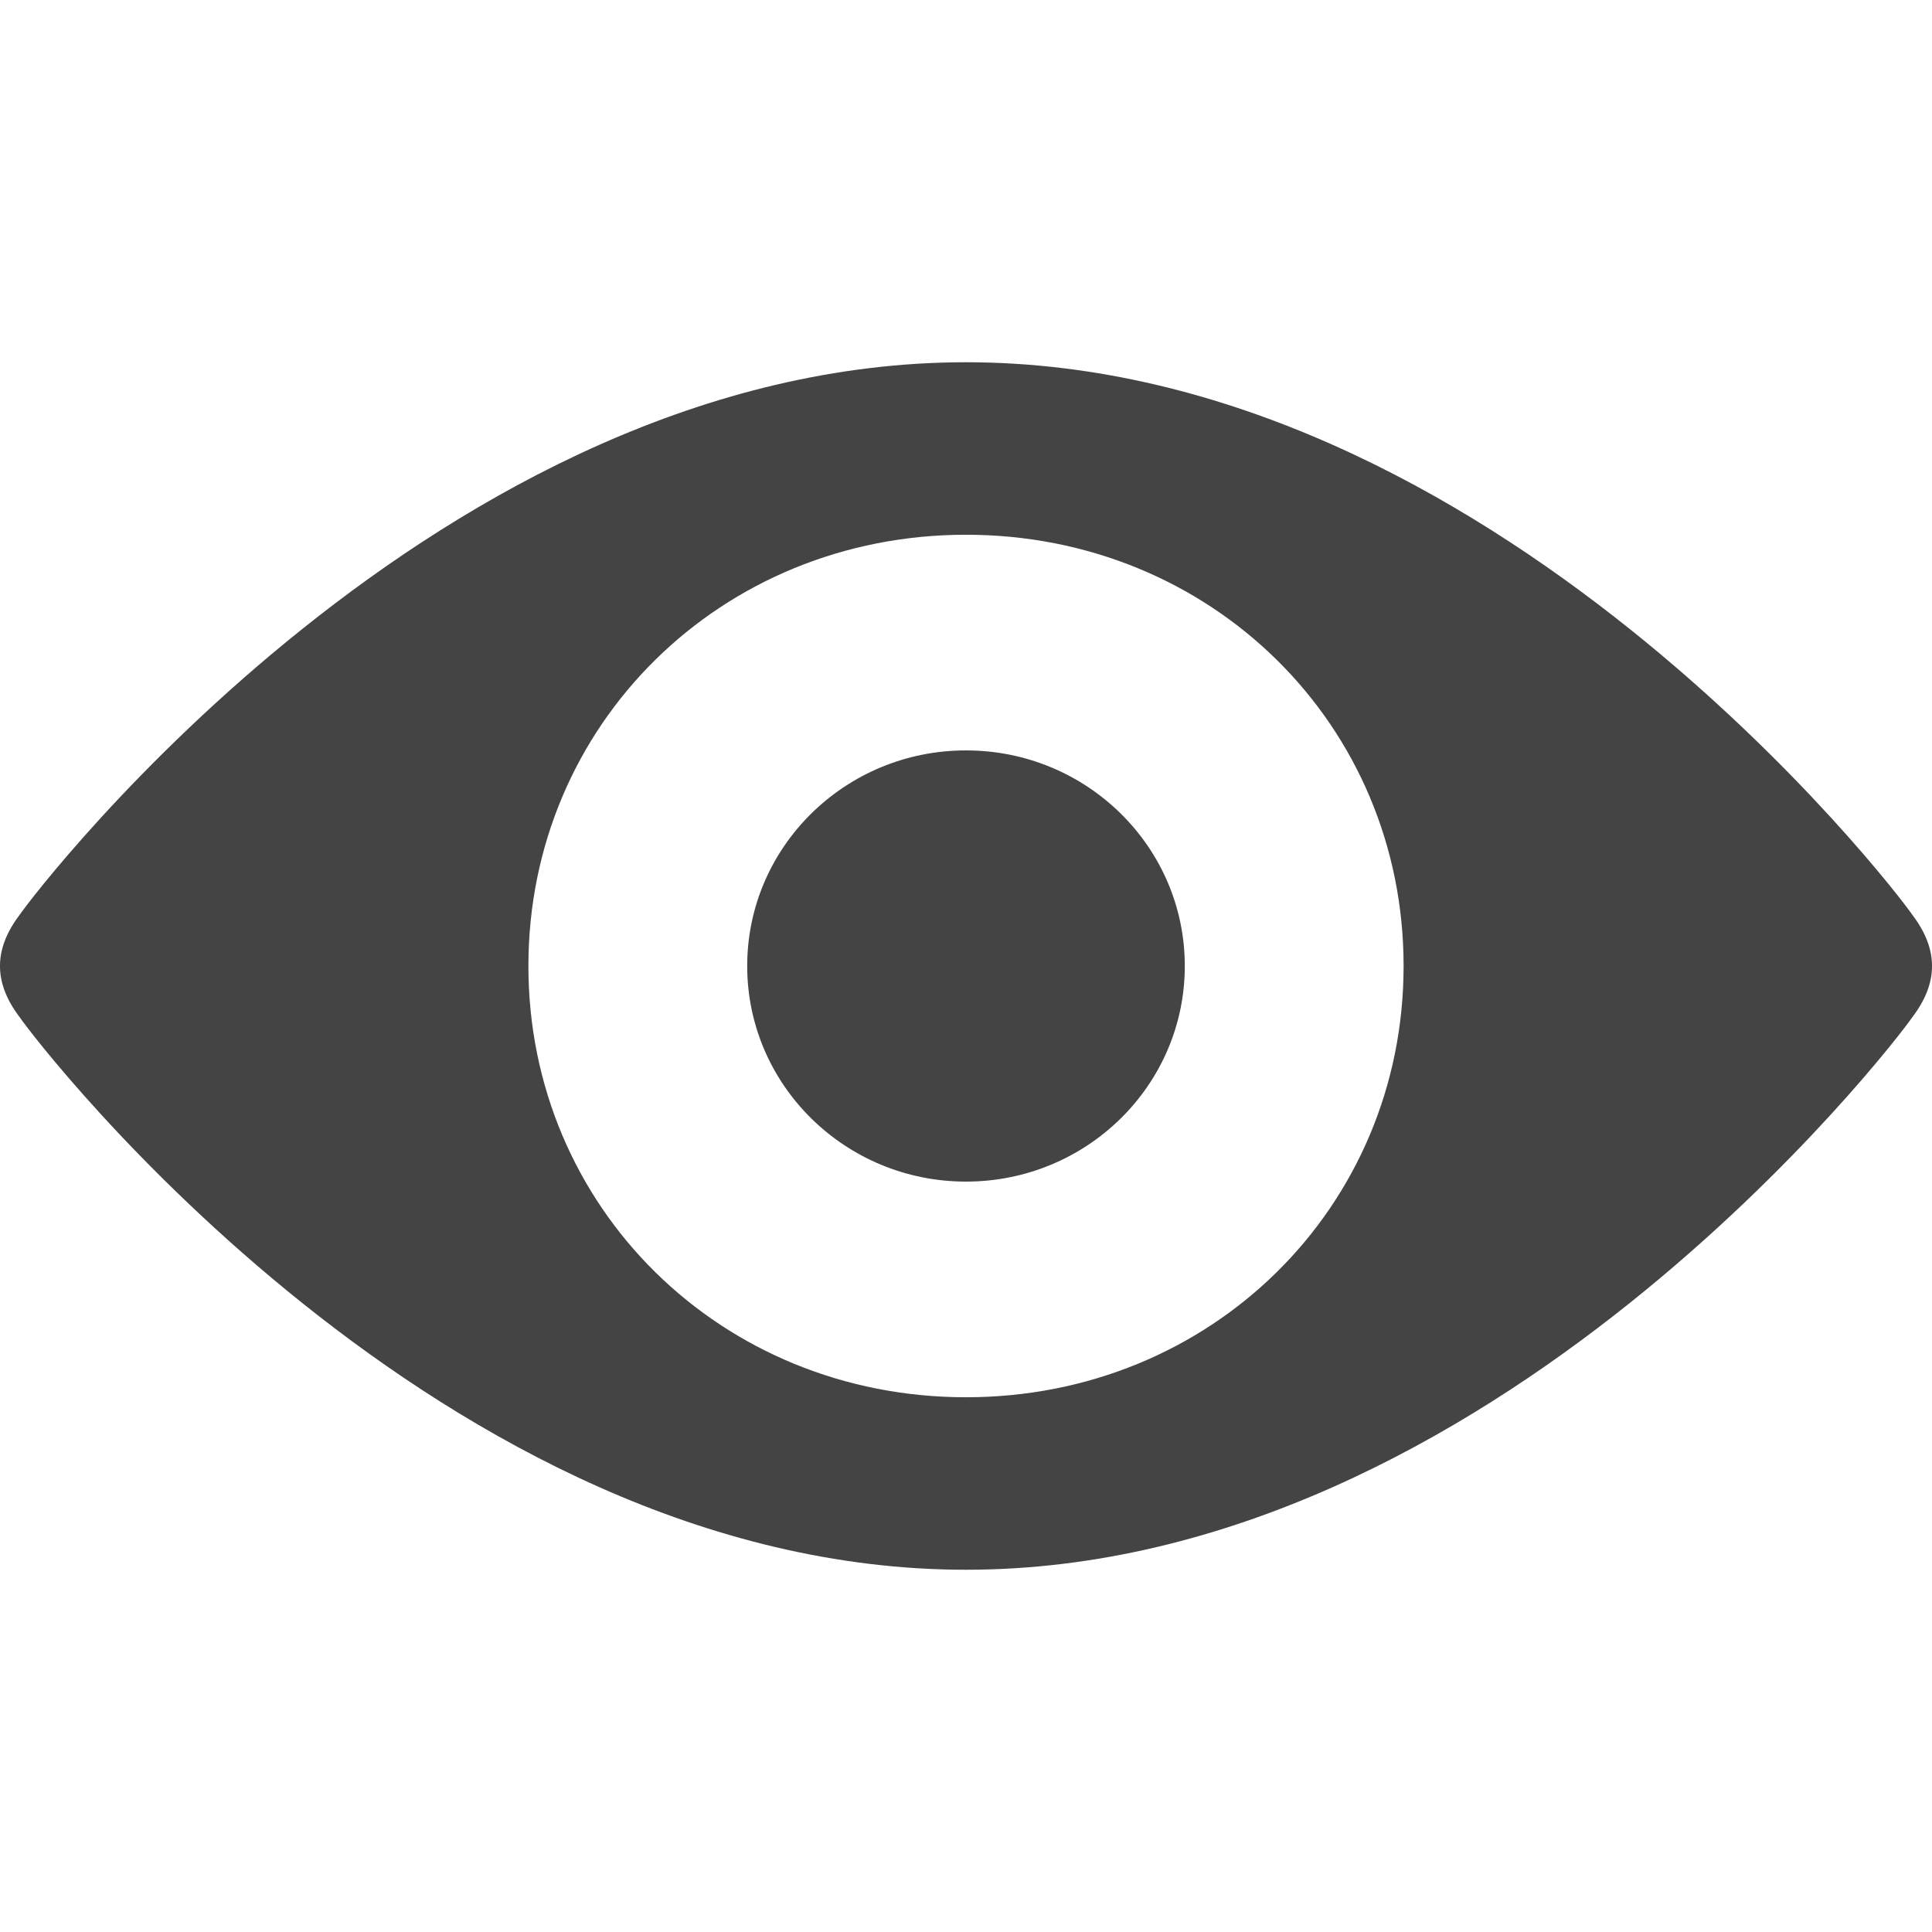
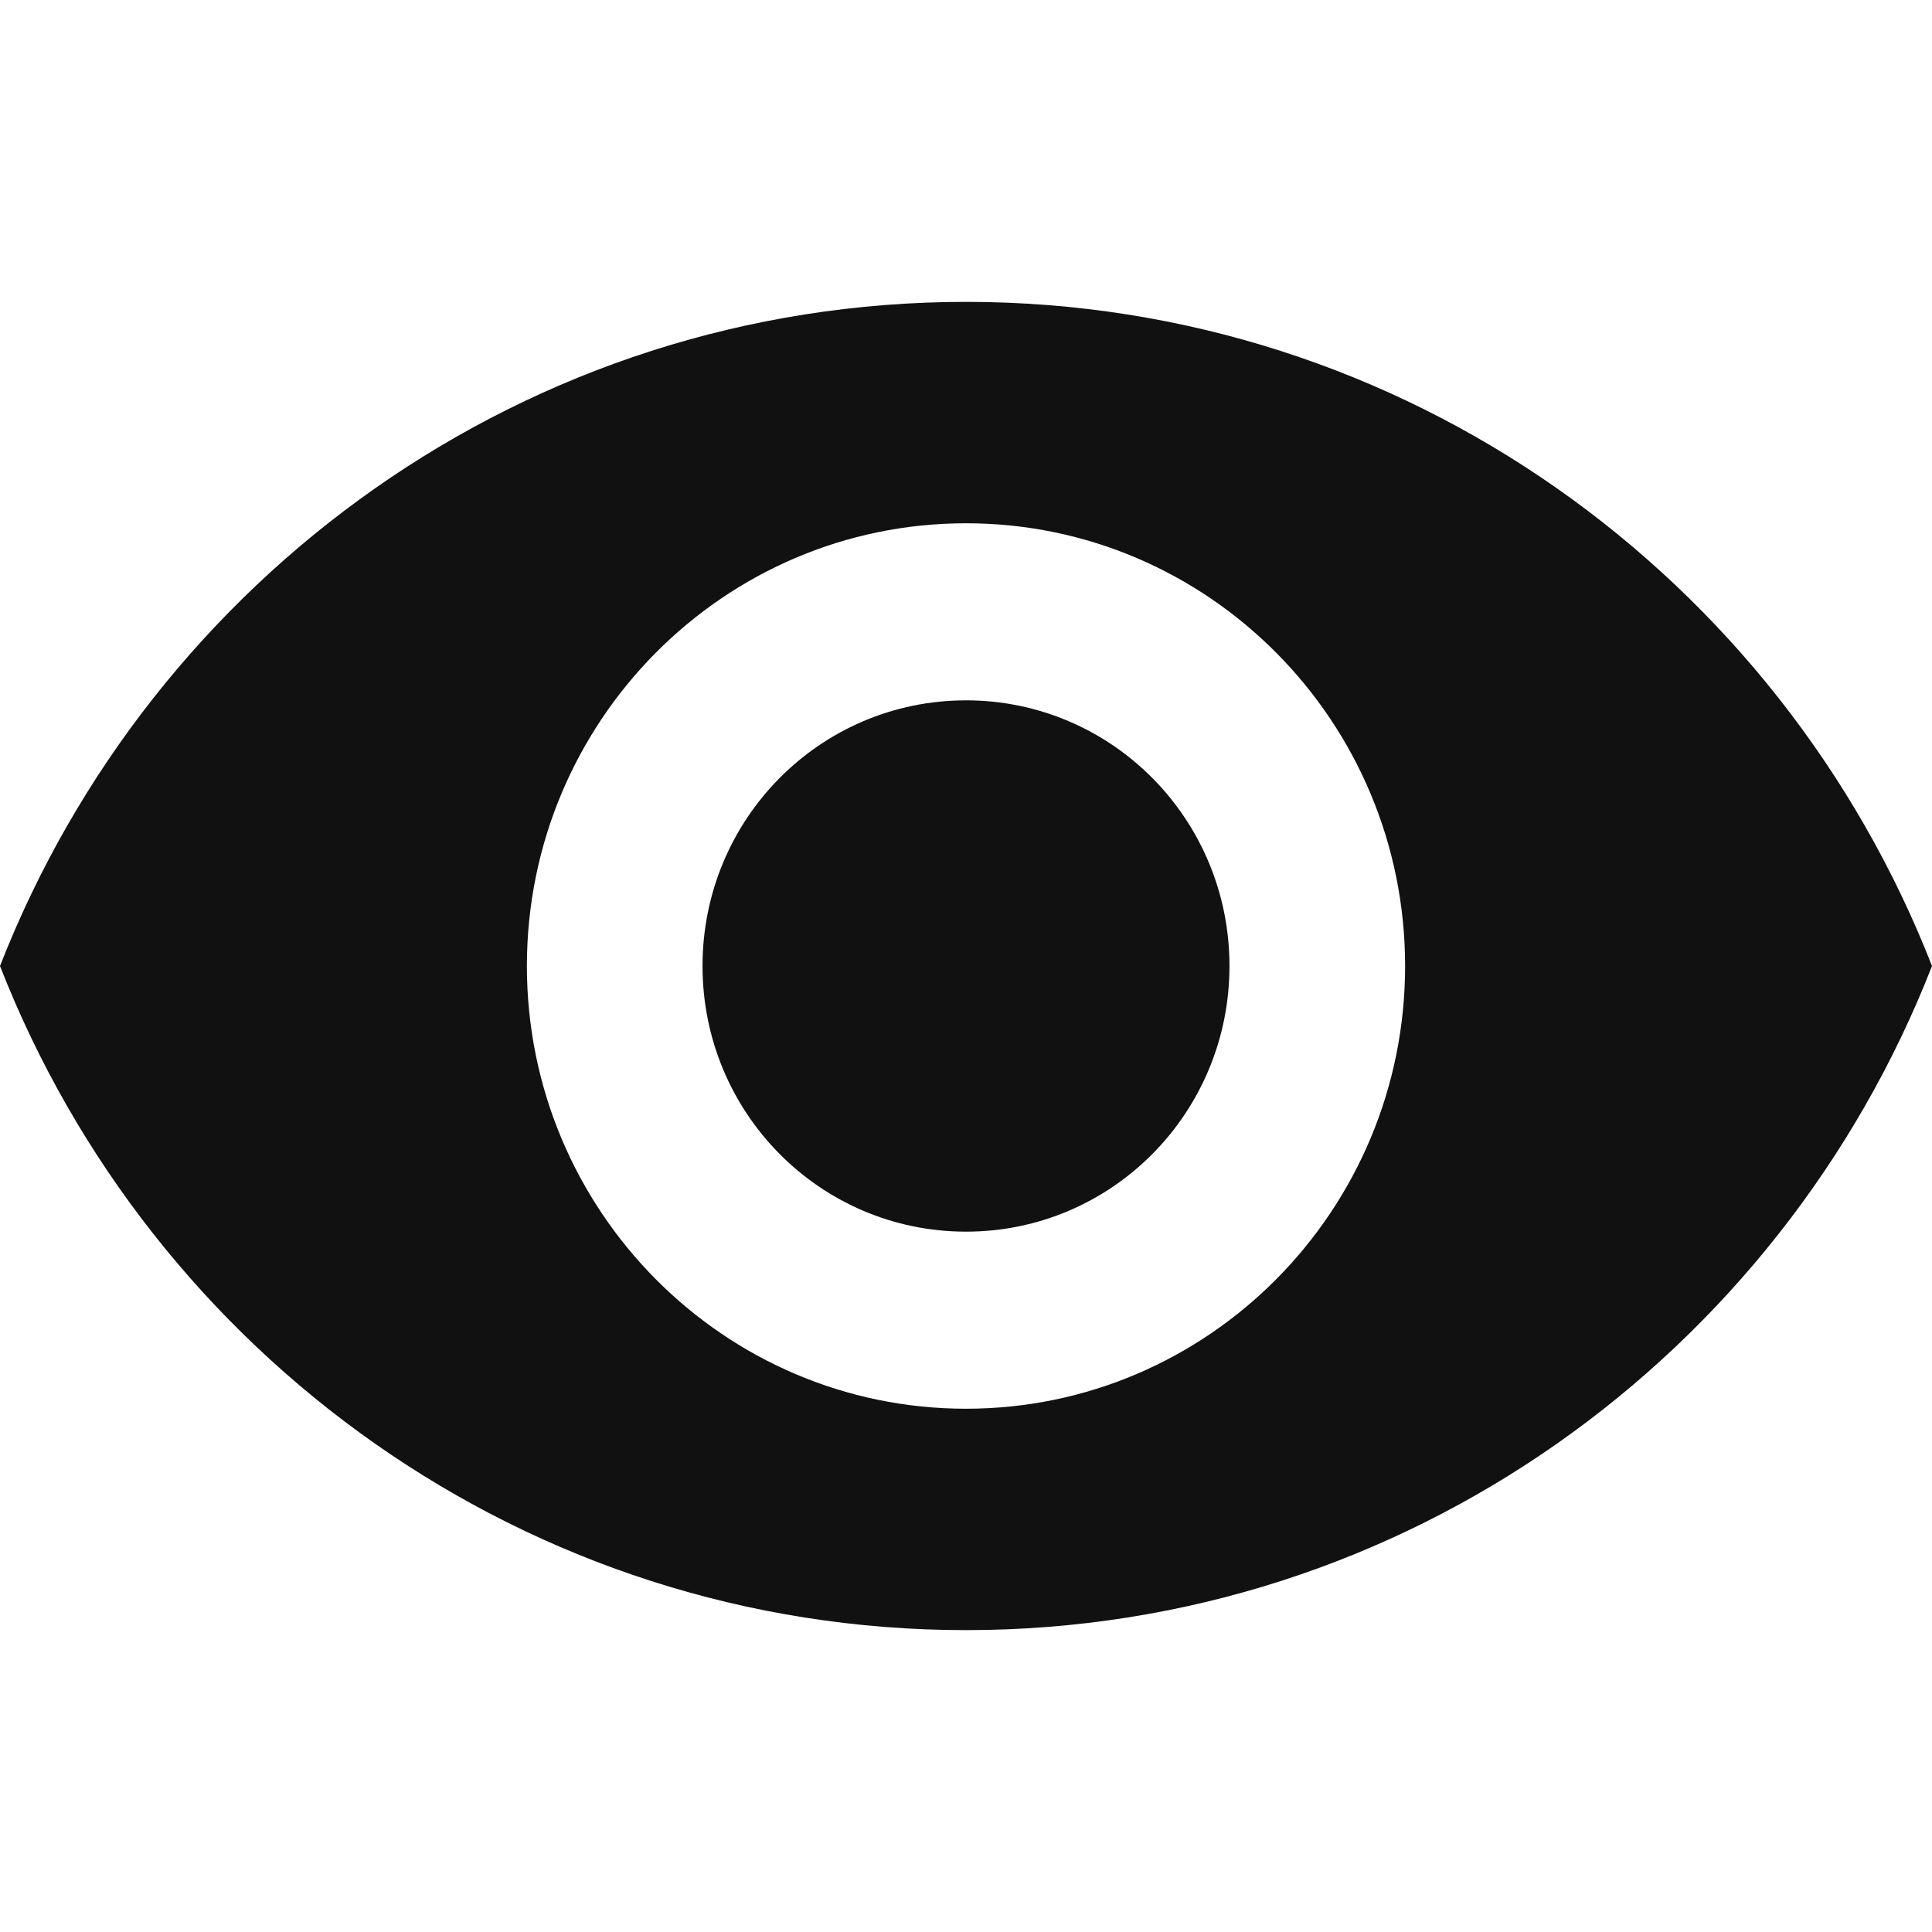
<svg xmlns="http://www.w3.org/2000/svg" width="32" height="32" viewBox="0 0 32 32">
-   <g class="nc-icon-wrapper" fill="#444444">
-     <path d="M16 6C7.302 6 .616 14.723.326 15.152c-.435.571-.435 1.125 0 1.696C.616 17.277 7.302 26 16 26s15.384-8.723 15.674-9.152c.435-.571.435-1.125 0-1.696C31.384 14.723 24.698 6 16 6zm0 2.857c4.059 0 7.248 3.143 7.248 7.143s-3.19 7.143-7.248 7.143C11.941 23.143 8.752 20 8.752 16S11.942 8.857 16 8.857zm0 3.572c-2.002 0-3.624 1.599-3.624 3.571 0 1.972 1.623 3.571 3.624 3.571 2.002 0 3.624-1.599 3.624-3.571 0-1.972-1.622-3.571-3.624-3.571z" />
+   <g class="nc-icon-wrapper" fill="none">
+     <path d="M16 5C8.727 5 2.516 9.561 0 16c2.516 6.439 8.727 11 16 11s13.484-4.561 16-11C29.484 9.561 23.273 5 16 5zm0 18.333c-4.014 0-7.273-3.285-7.273-7.333S11.985 8.667 16 8.667s7.273 3.285 7.273 7.333-3.258 7.333-7.273 7.333zM16 11.6c-2.415 0-4.364 1.965-4.364 4.4 0 2.435 1.95 4.4 4.364 4.4 2.415 0 4.364-1.965 4.364-4.4 0-2.435-1.95-4.4-4.364-4.4z" fill="#111111" />
  </g>
</svg>
